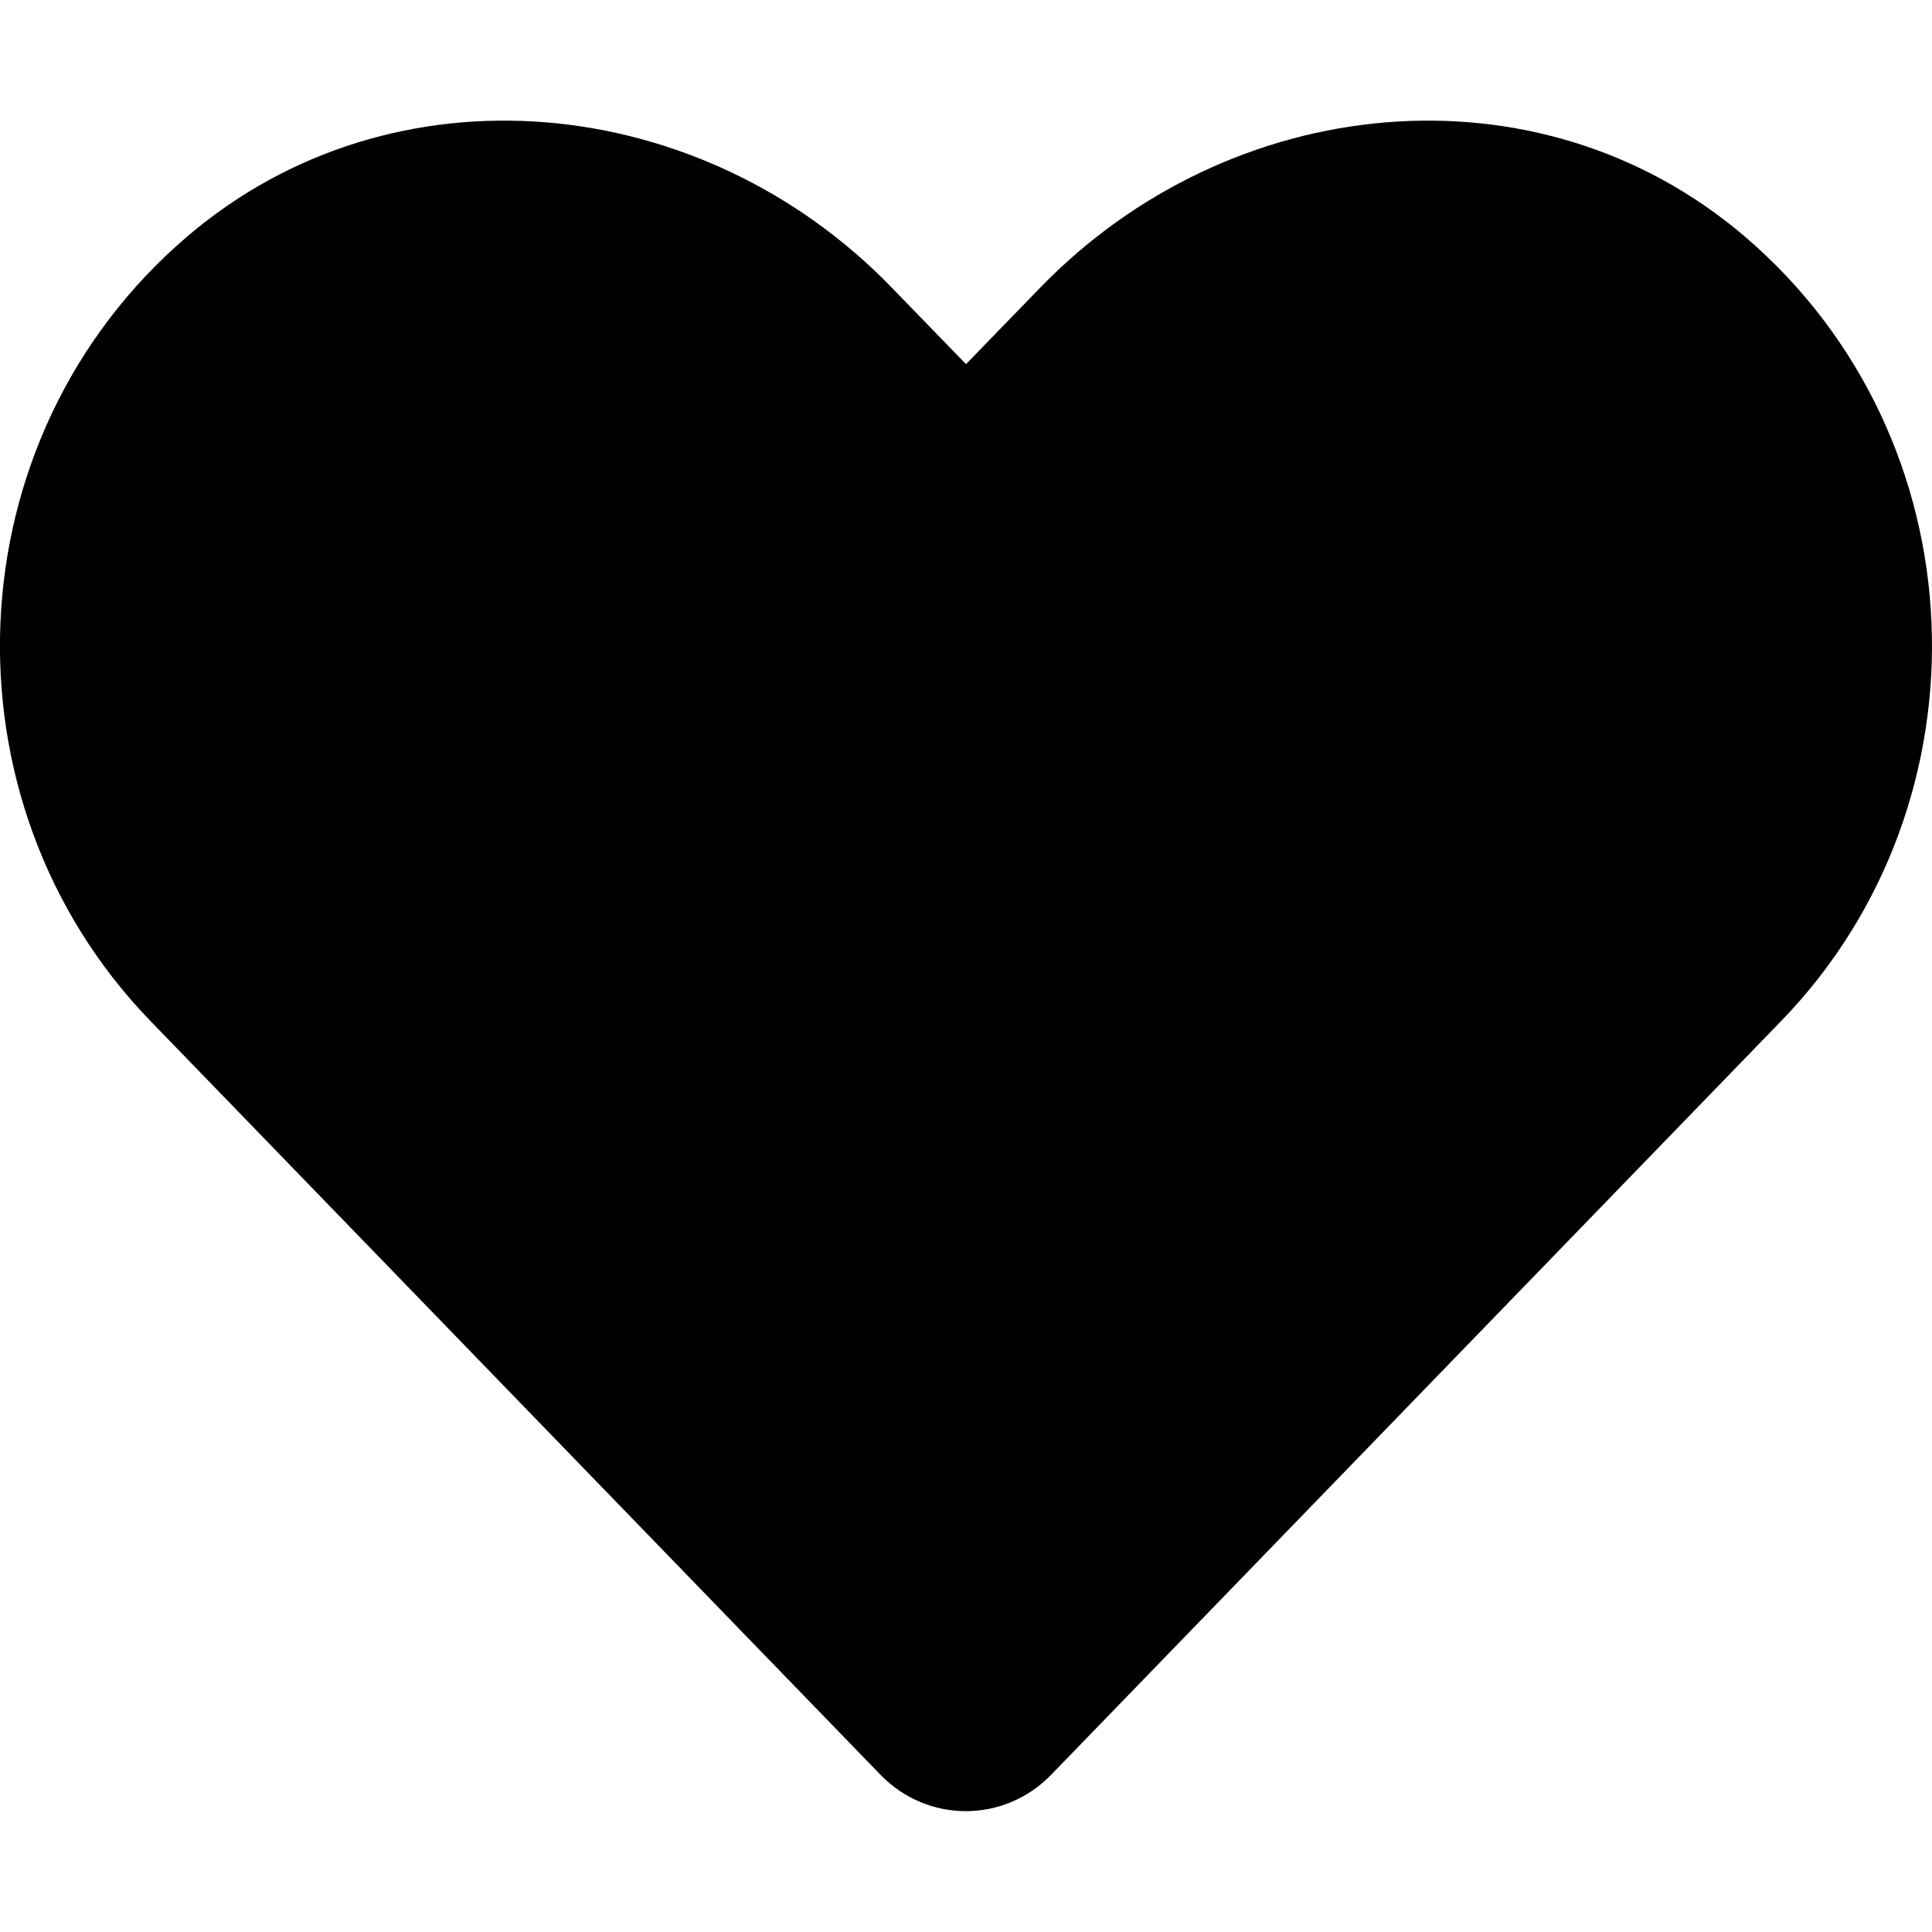
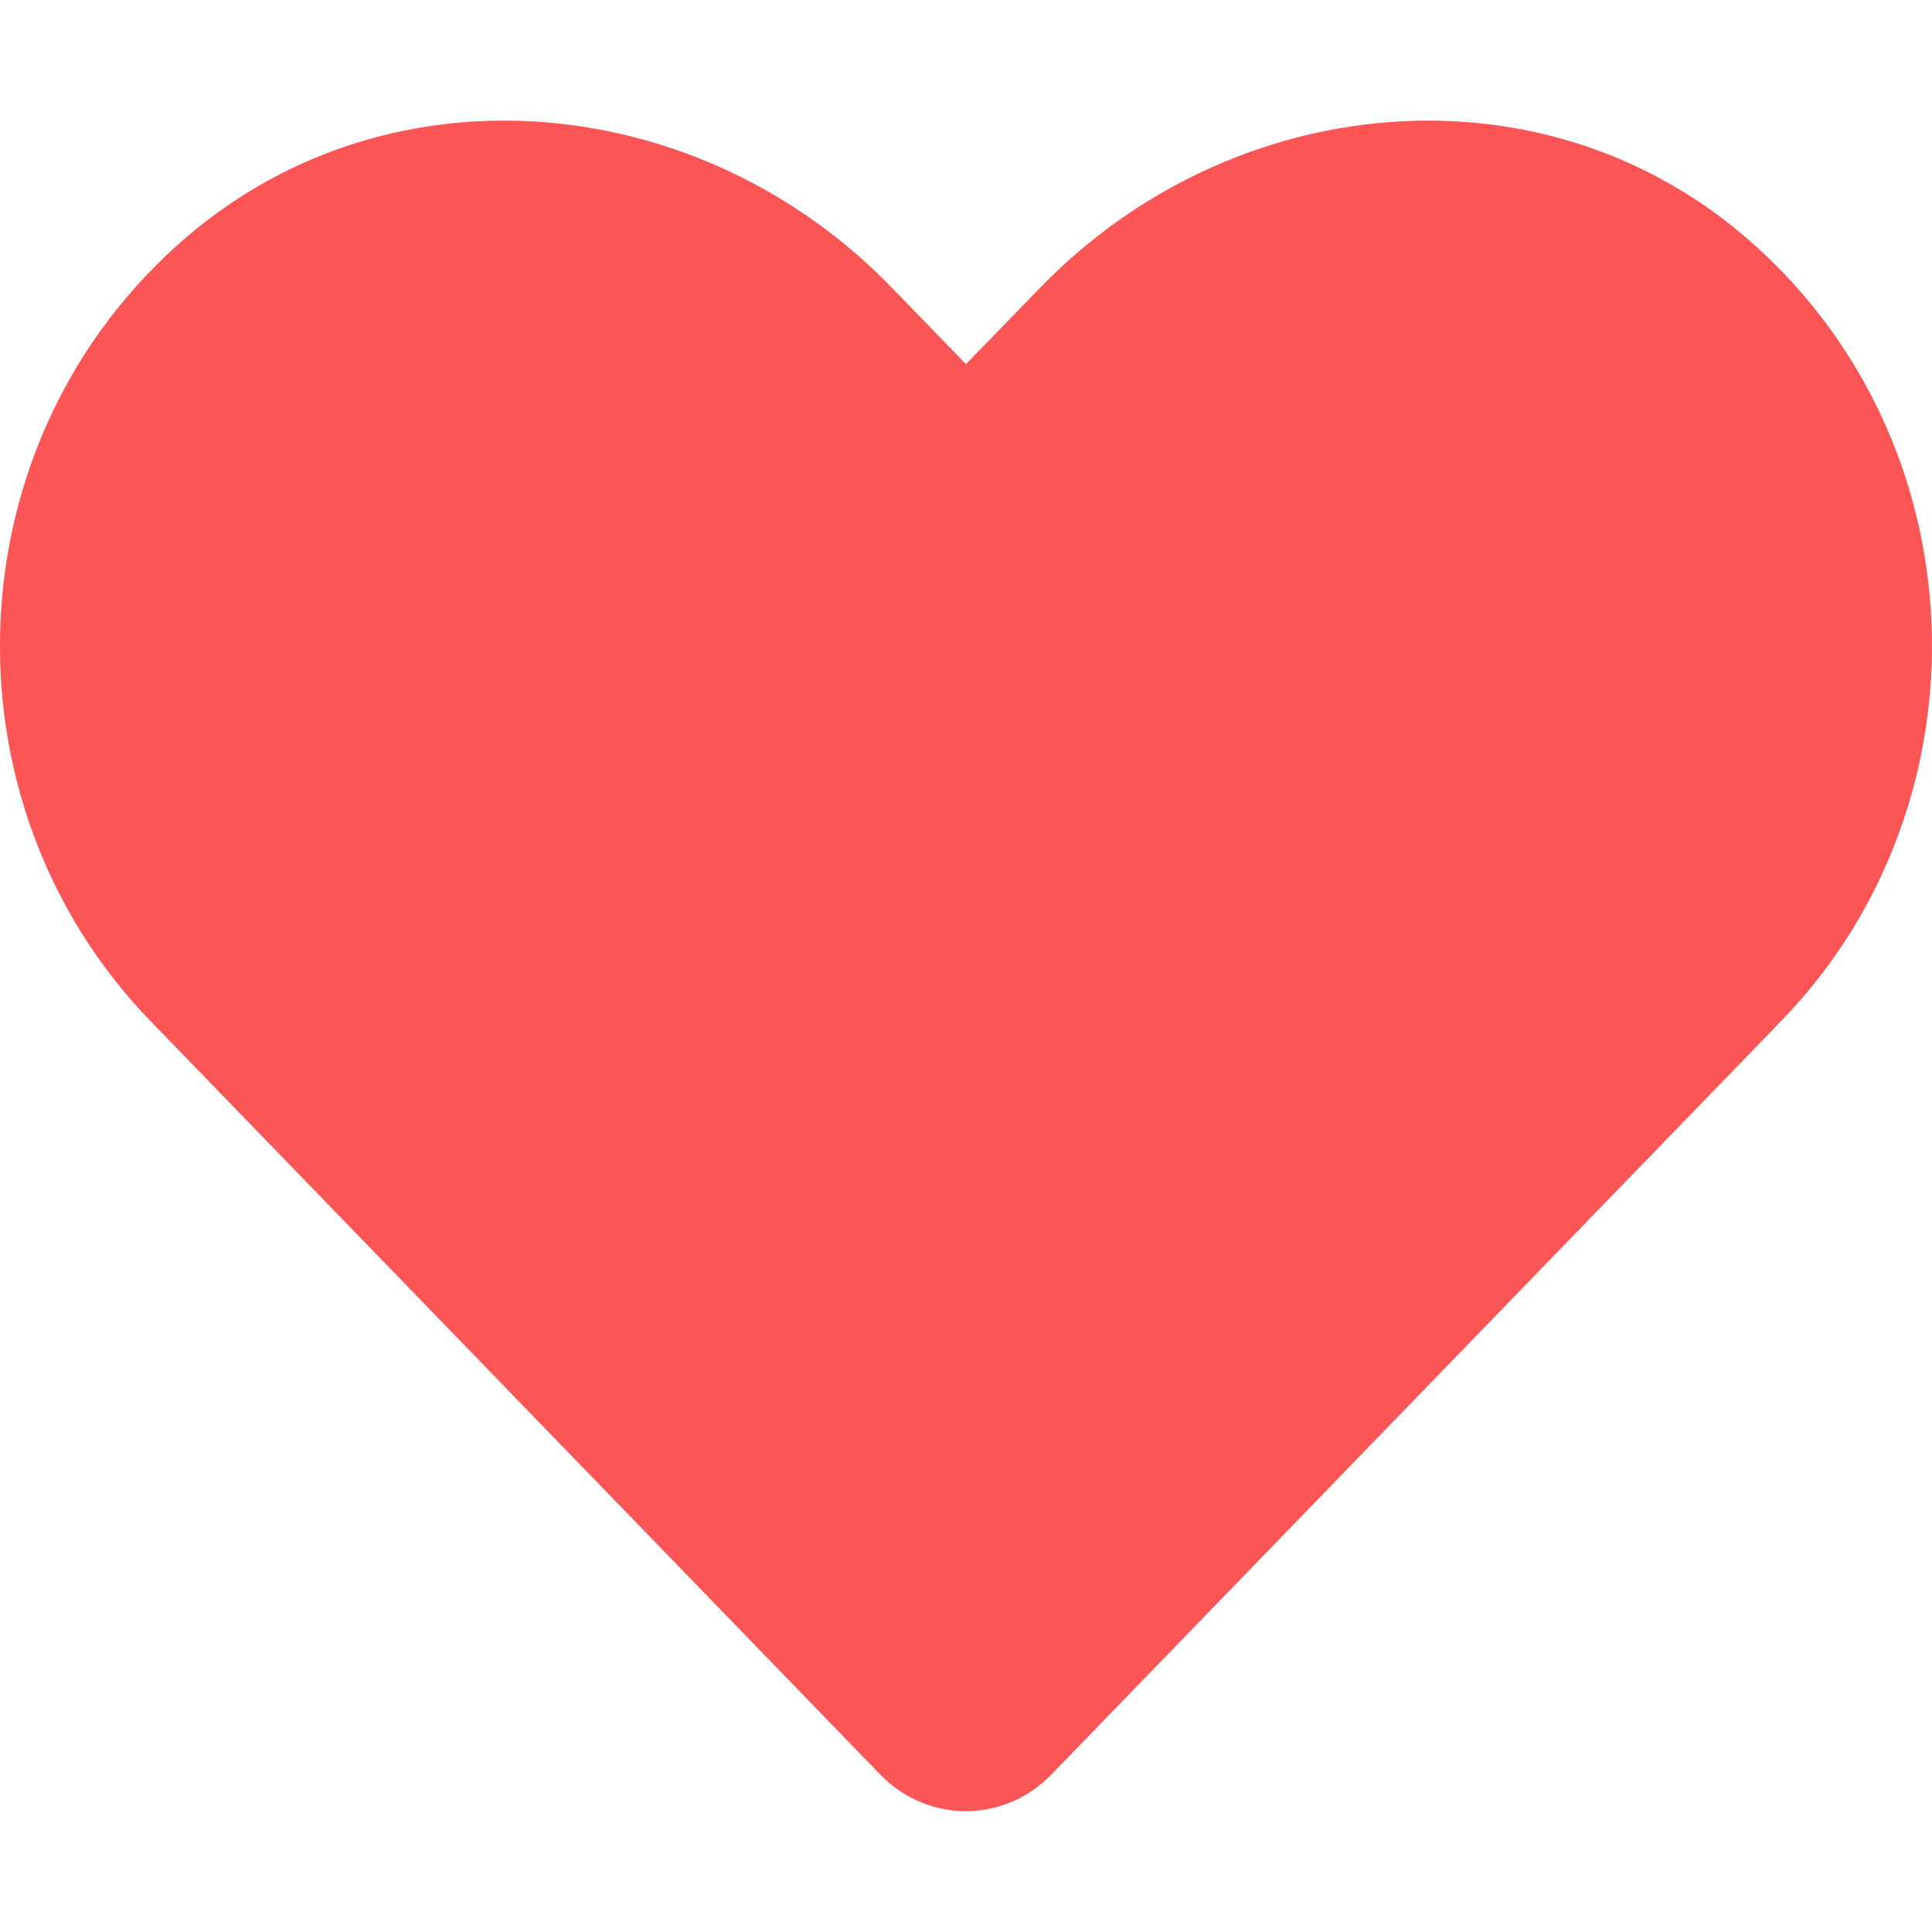
<svg xmlns="http://www.w3.org/2000/svg" viewBox="0 0 512 512">
-   <path d="M462.3 62.6C407.5 15.9 326 24.3 275.7 76.2L256 96.5l-19.7-20.3C186.1 24.3 104.5 15.9 49.7 62.6c-62.8 53.6-66.1 149.8-9.9 207.9l193.5 199.8c12.5 12.9 32.8 12.9 45.3 0l193.5-199.8c56.3-58.1 53-154.3-9.8-207.9z" fill="currentColor" />
+   <path d="M462.3 62.6C407.5 15.9 326 24.3 275.7 76.2L256 96.5l-19.7-20.3C186.1 24.3 104.5 15.9 49.7 62.6c-62.8 53.6-66.1 149.8-9.9 207.9l193.5 199.8c12.5 12.9 32.8 12.9 45.3 0l193.5-199.8c56.3-58.1 53-154.3-9.8-207.9z" fill="#fb5555" />
</svg>
